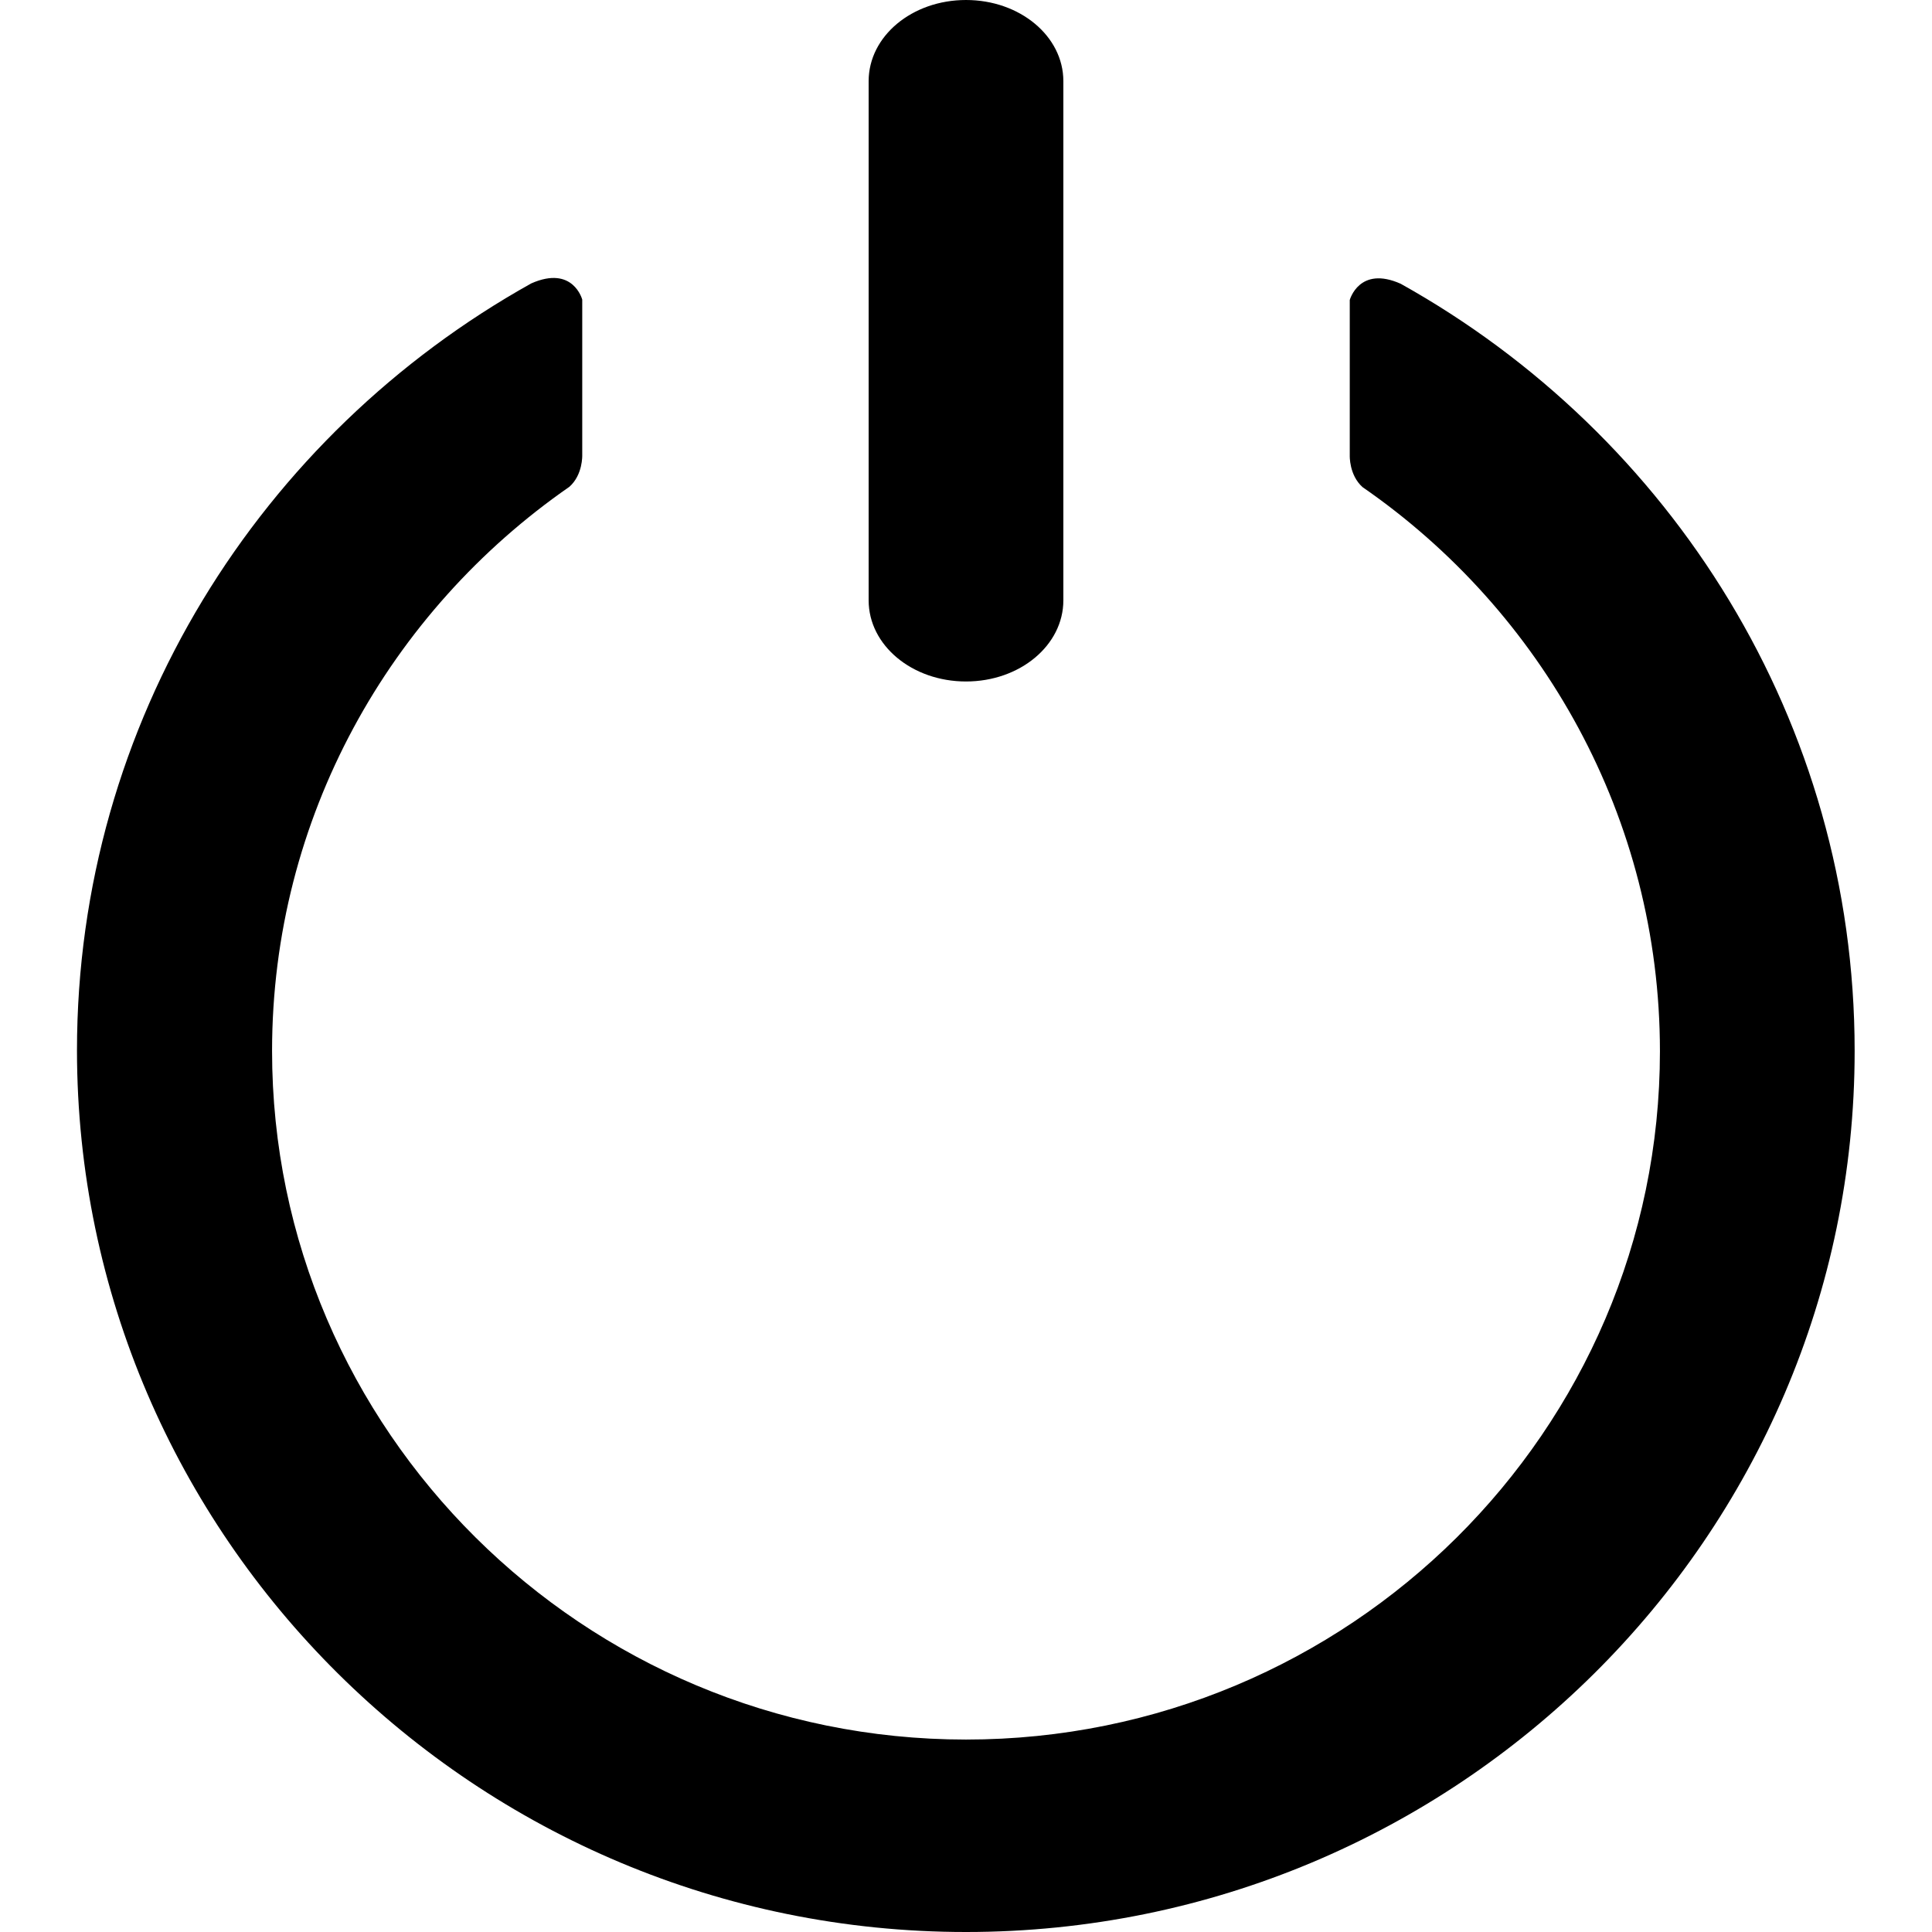
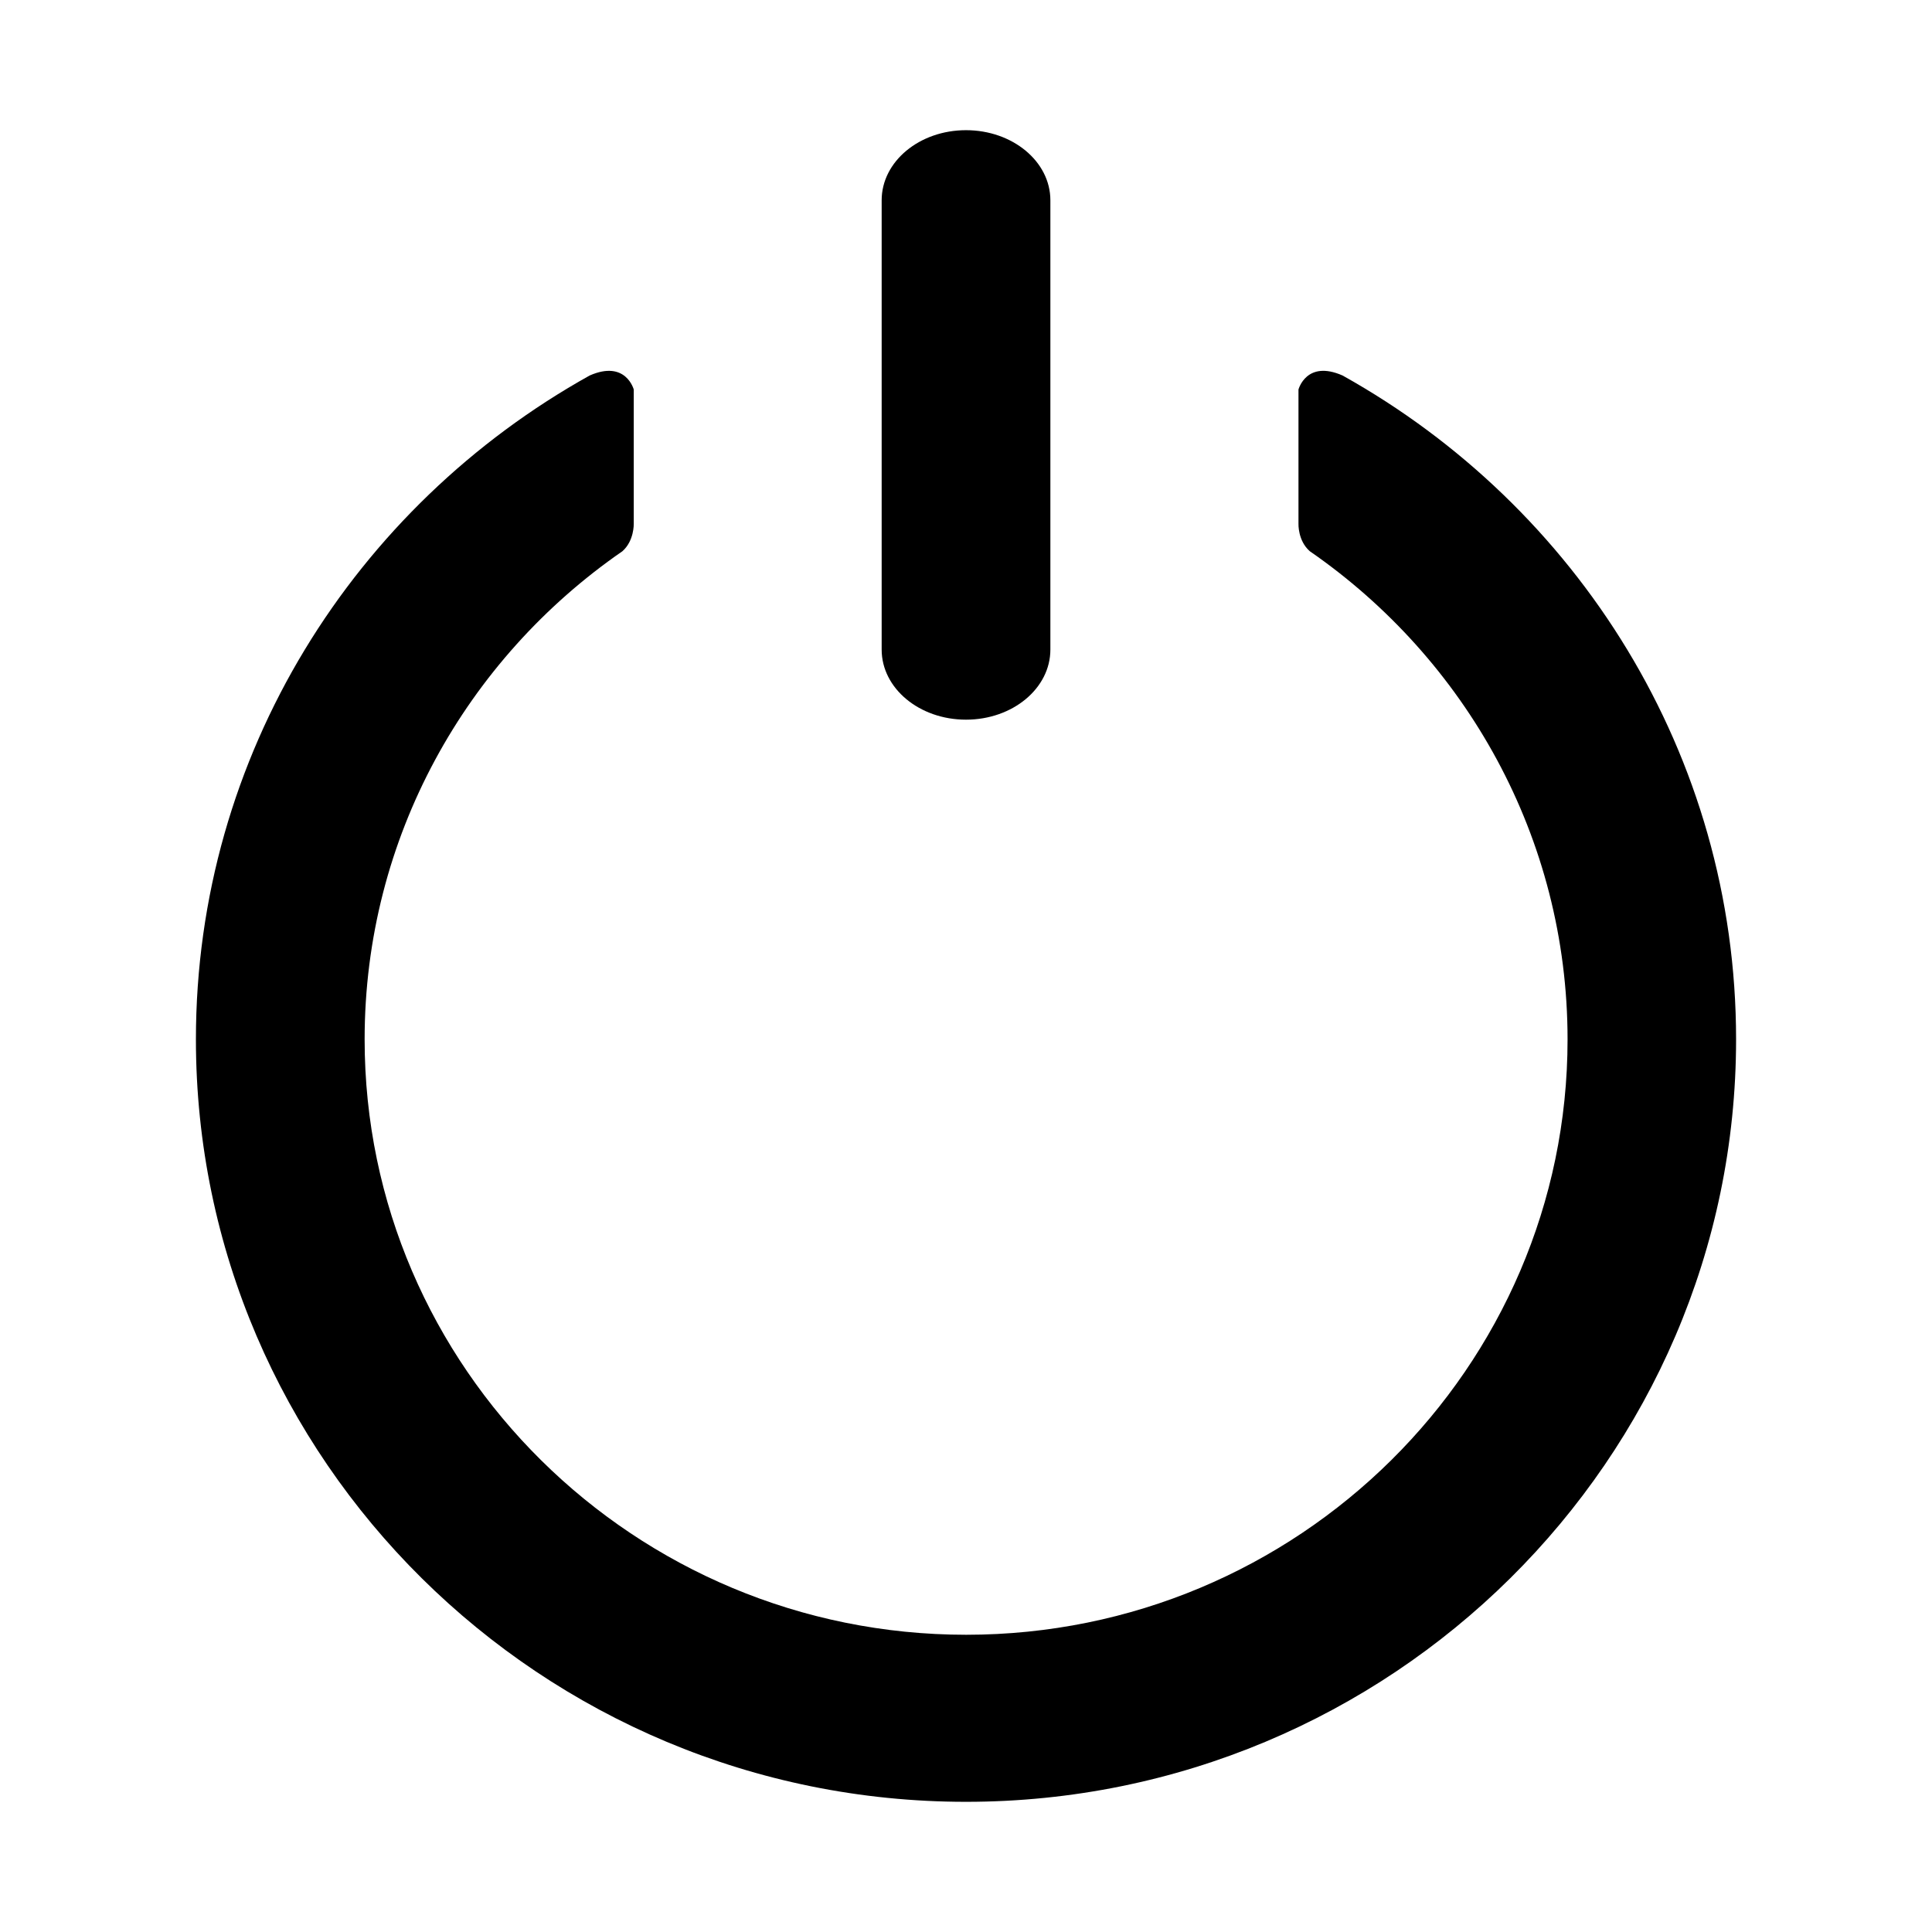
- <svg xmlns="http://www.w3.org/2000/svg" version="1.1" id="Layer_1" x="0px" y="0px" viewBox="0 0 512 512" enable-background="new 0 0 512 512" xml:space="preserve">
-   <g>
-     <path d="M256,180.6c14.3,0,25.8-9.6,25.8-21.5V21.5C281.8,9.6,270.3,0,256,0s-25.8,9.6-25.8,21.5v137.6   C230.2,171,241.7,180.6,256,180.6z" />
-     <path d="M371.2,75.2c-11-4.9-13.5,4.3-13.5,4.3v41.2c0,0-0.2,5.2,3.4,8.4c47.6,32.9,78.8,87.7,78.8,149.5   c0,100.6-82.5,182.4-183.9,182.4S72.1,379,72.1,278.5c0-61.8,31.2-116.5,78.8-149.5c3.6-3.2,3.4-8.4,3.4-8.4V79.4   c0,0-2.4-9.2-13.5-4.3c-71.7,40-120.4,116.1-120.4,203.3C20.5,407.2,126.2,512,256,512c129.9,0,235.5-104.8,235.5-233.5   C491.5,191.2,442.9,115.2,371.2,75.2z" />
-   </g>
+ <svg xmlns="http://www.w3.org/2000/svg" id="Layer_1" data-name="Layer 1" viewBox="0 0 512 512">
+   <path d="M256,190.72c-12.36,0-22.35-8.31-22.35-18.57V53.07c0-10.26,10-18.57,22.35-18.57s22.36,8.31,22.36,18.57V172.15C278.36,182.42,268.36,190.72,256,190.72Z" />
+   <path d="M256,477.5c112.52,0,204.08-90.66,204.08-202.05,0-75.5-42.16-141.29-104.29-175.94-9.6-4.22-11.68,3.72-11.68,3.72v35.6s-0.18,4.47,3,7.25c41.27,28.54,68.31,75.86,68.31,129.37,0,87-71.49,157.78-159.37,157.78S96.63,362.45,96.63,275.45c0-53.51,27-100.83,68.32-129.37,3.13-2.77,3-7.25,3-7.25v-35.6s-2.08-7.93-11.68-3.72C94.08,134.16,51.92,199.95,51.92,275.45,51.92,386.84,143.48,477.5,256,477.5Z" />
</svg>
